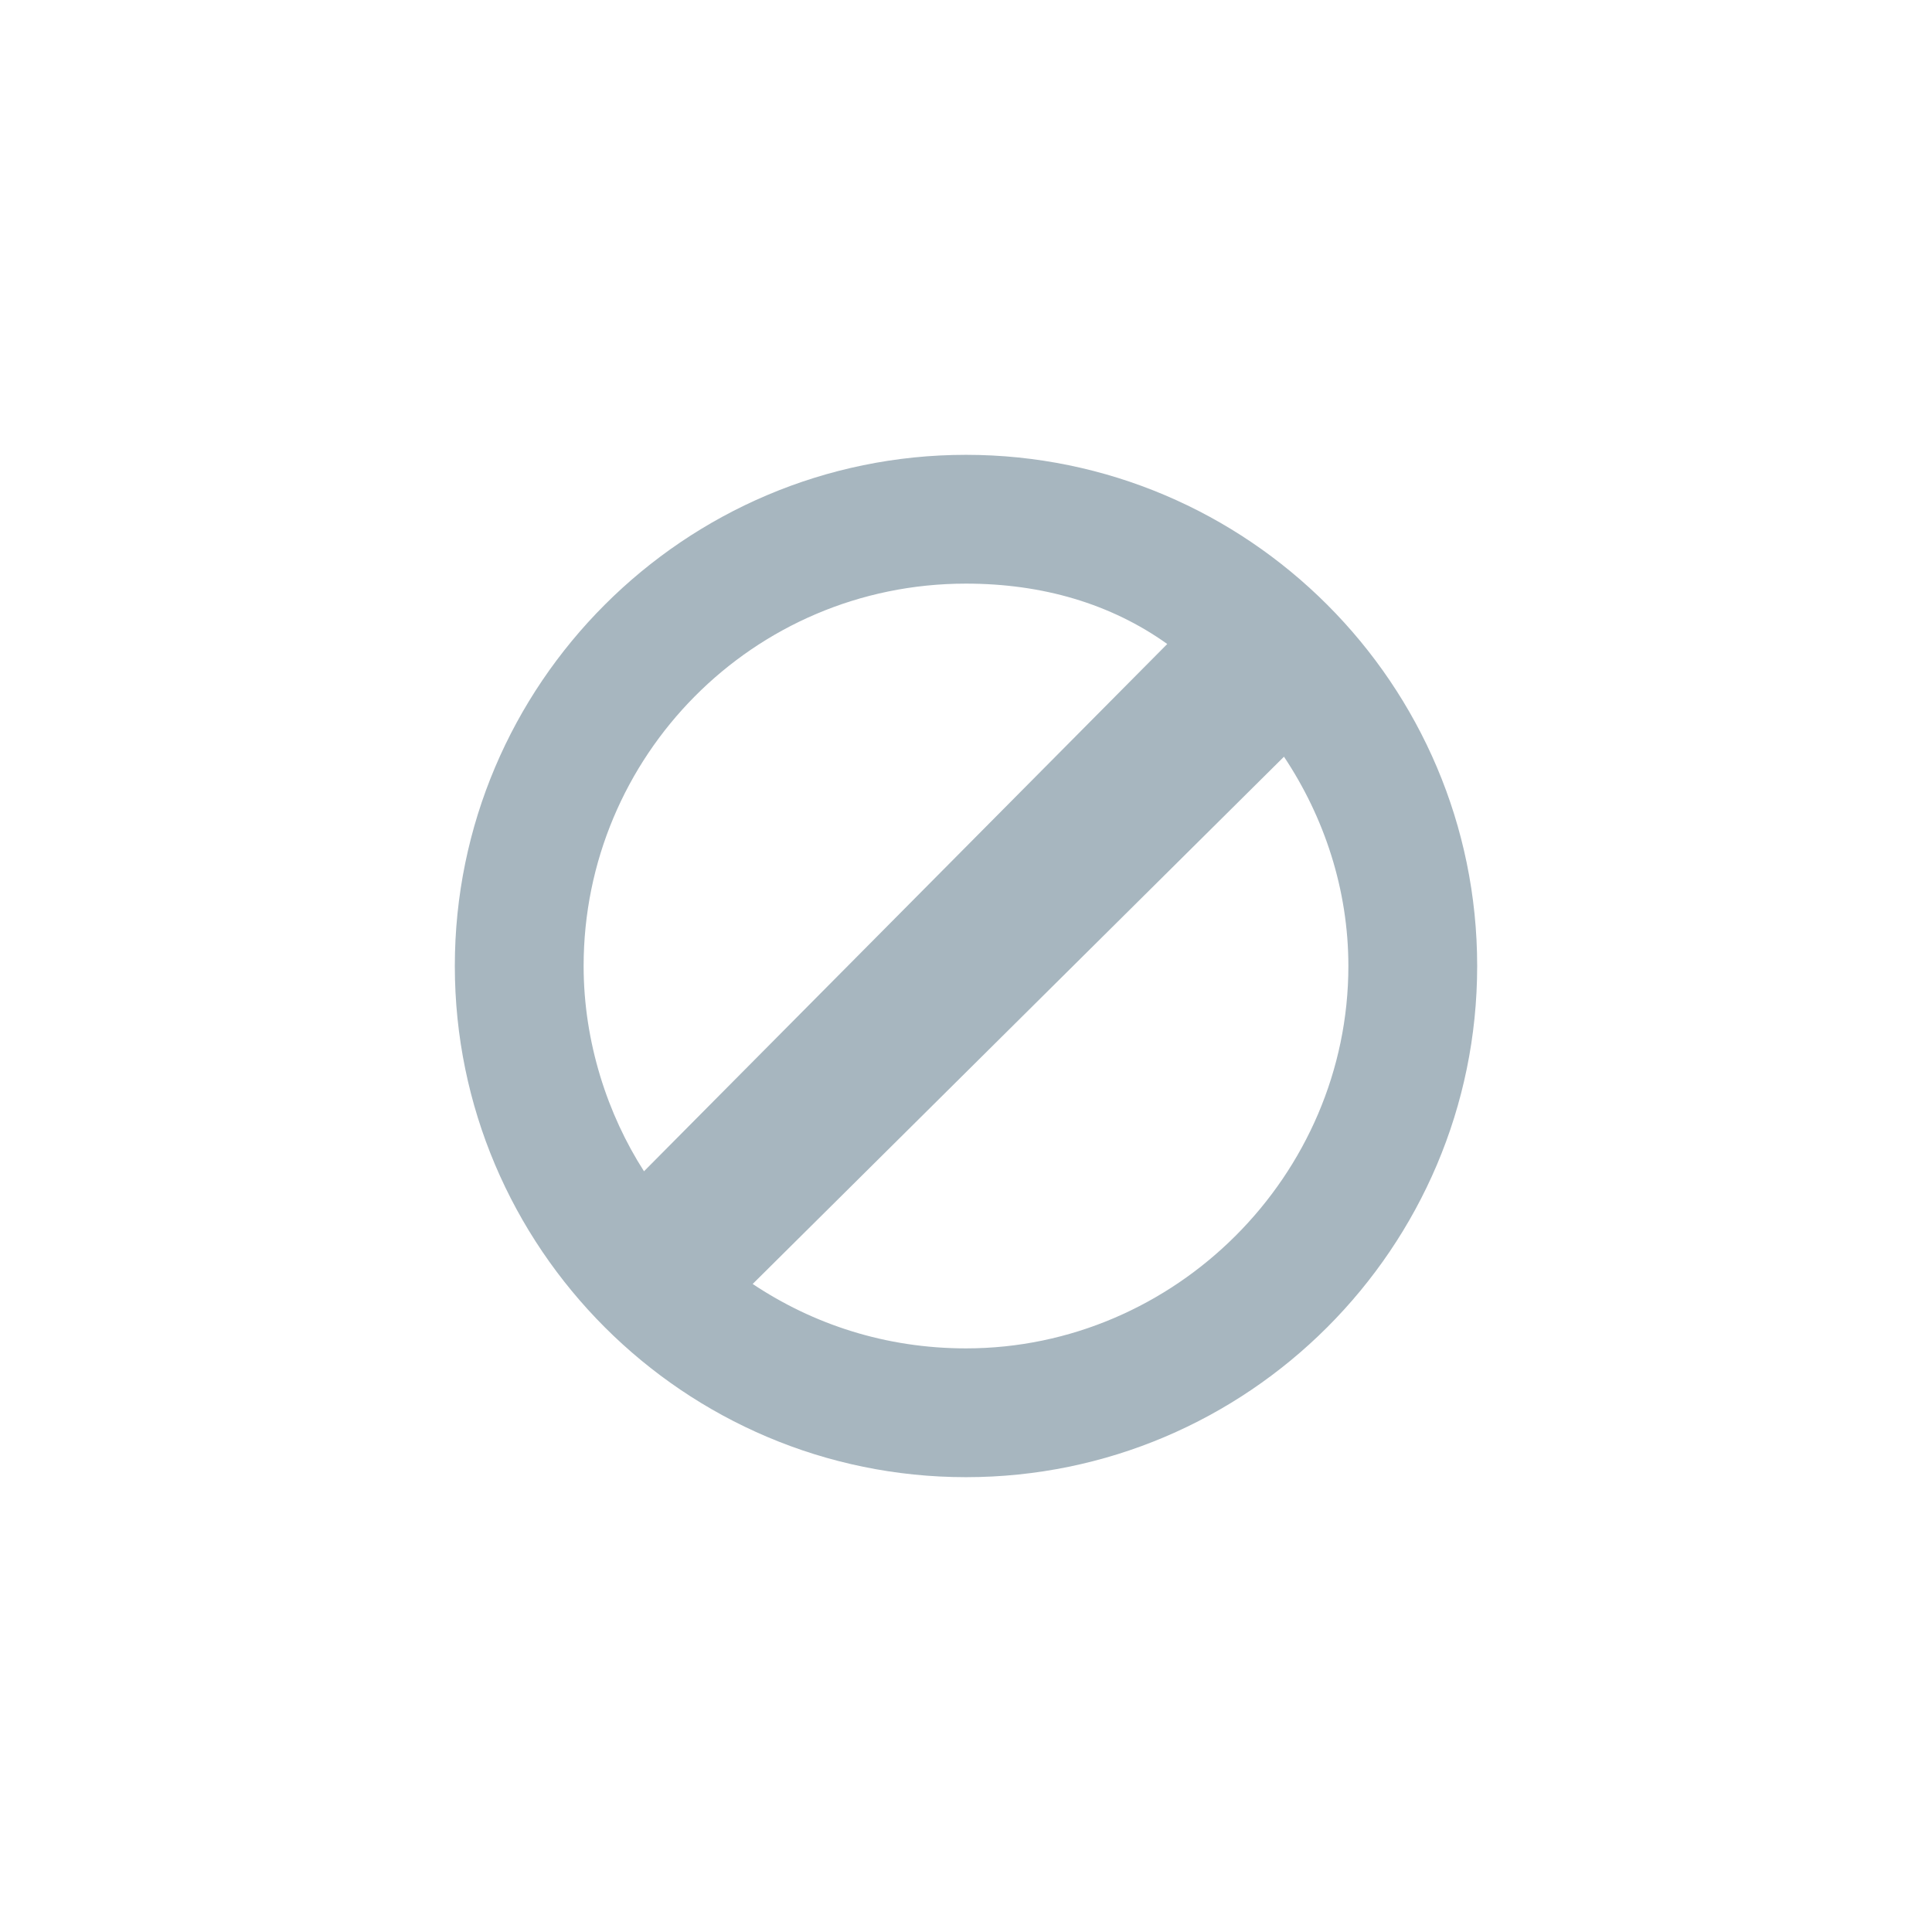
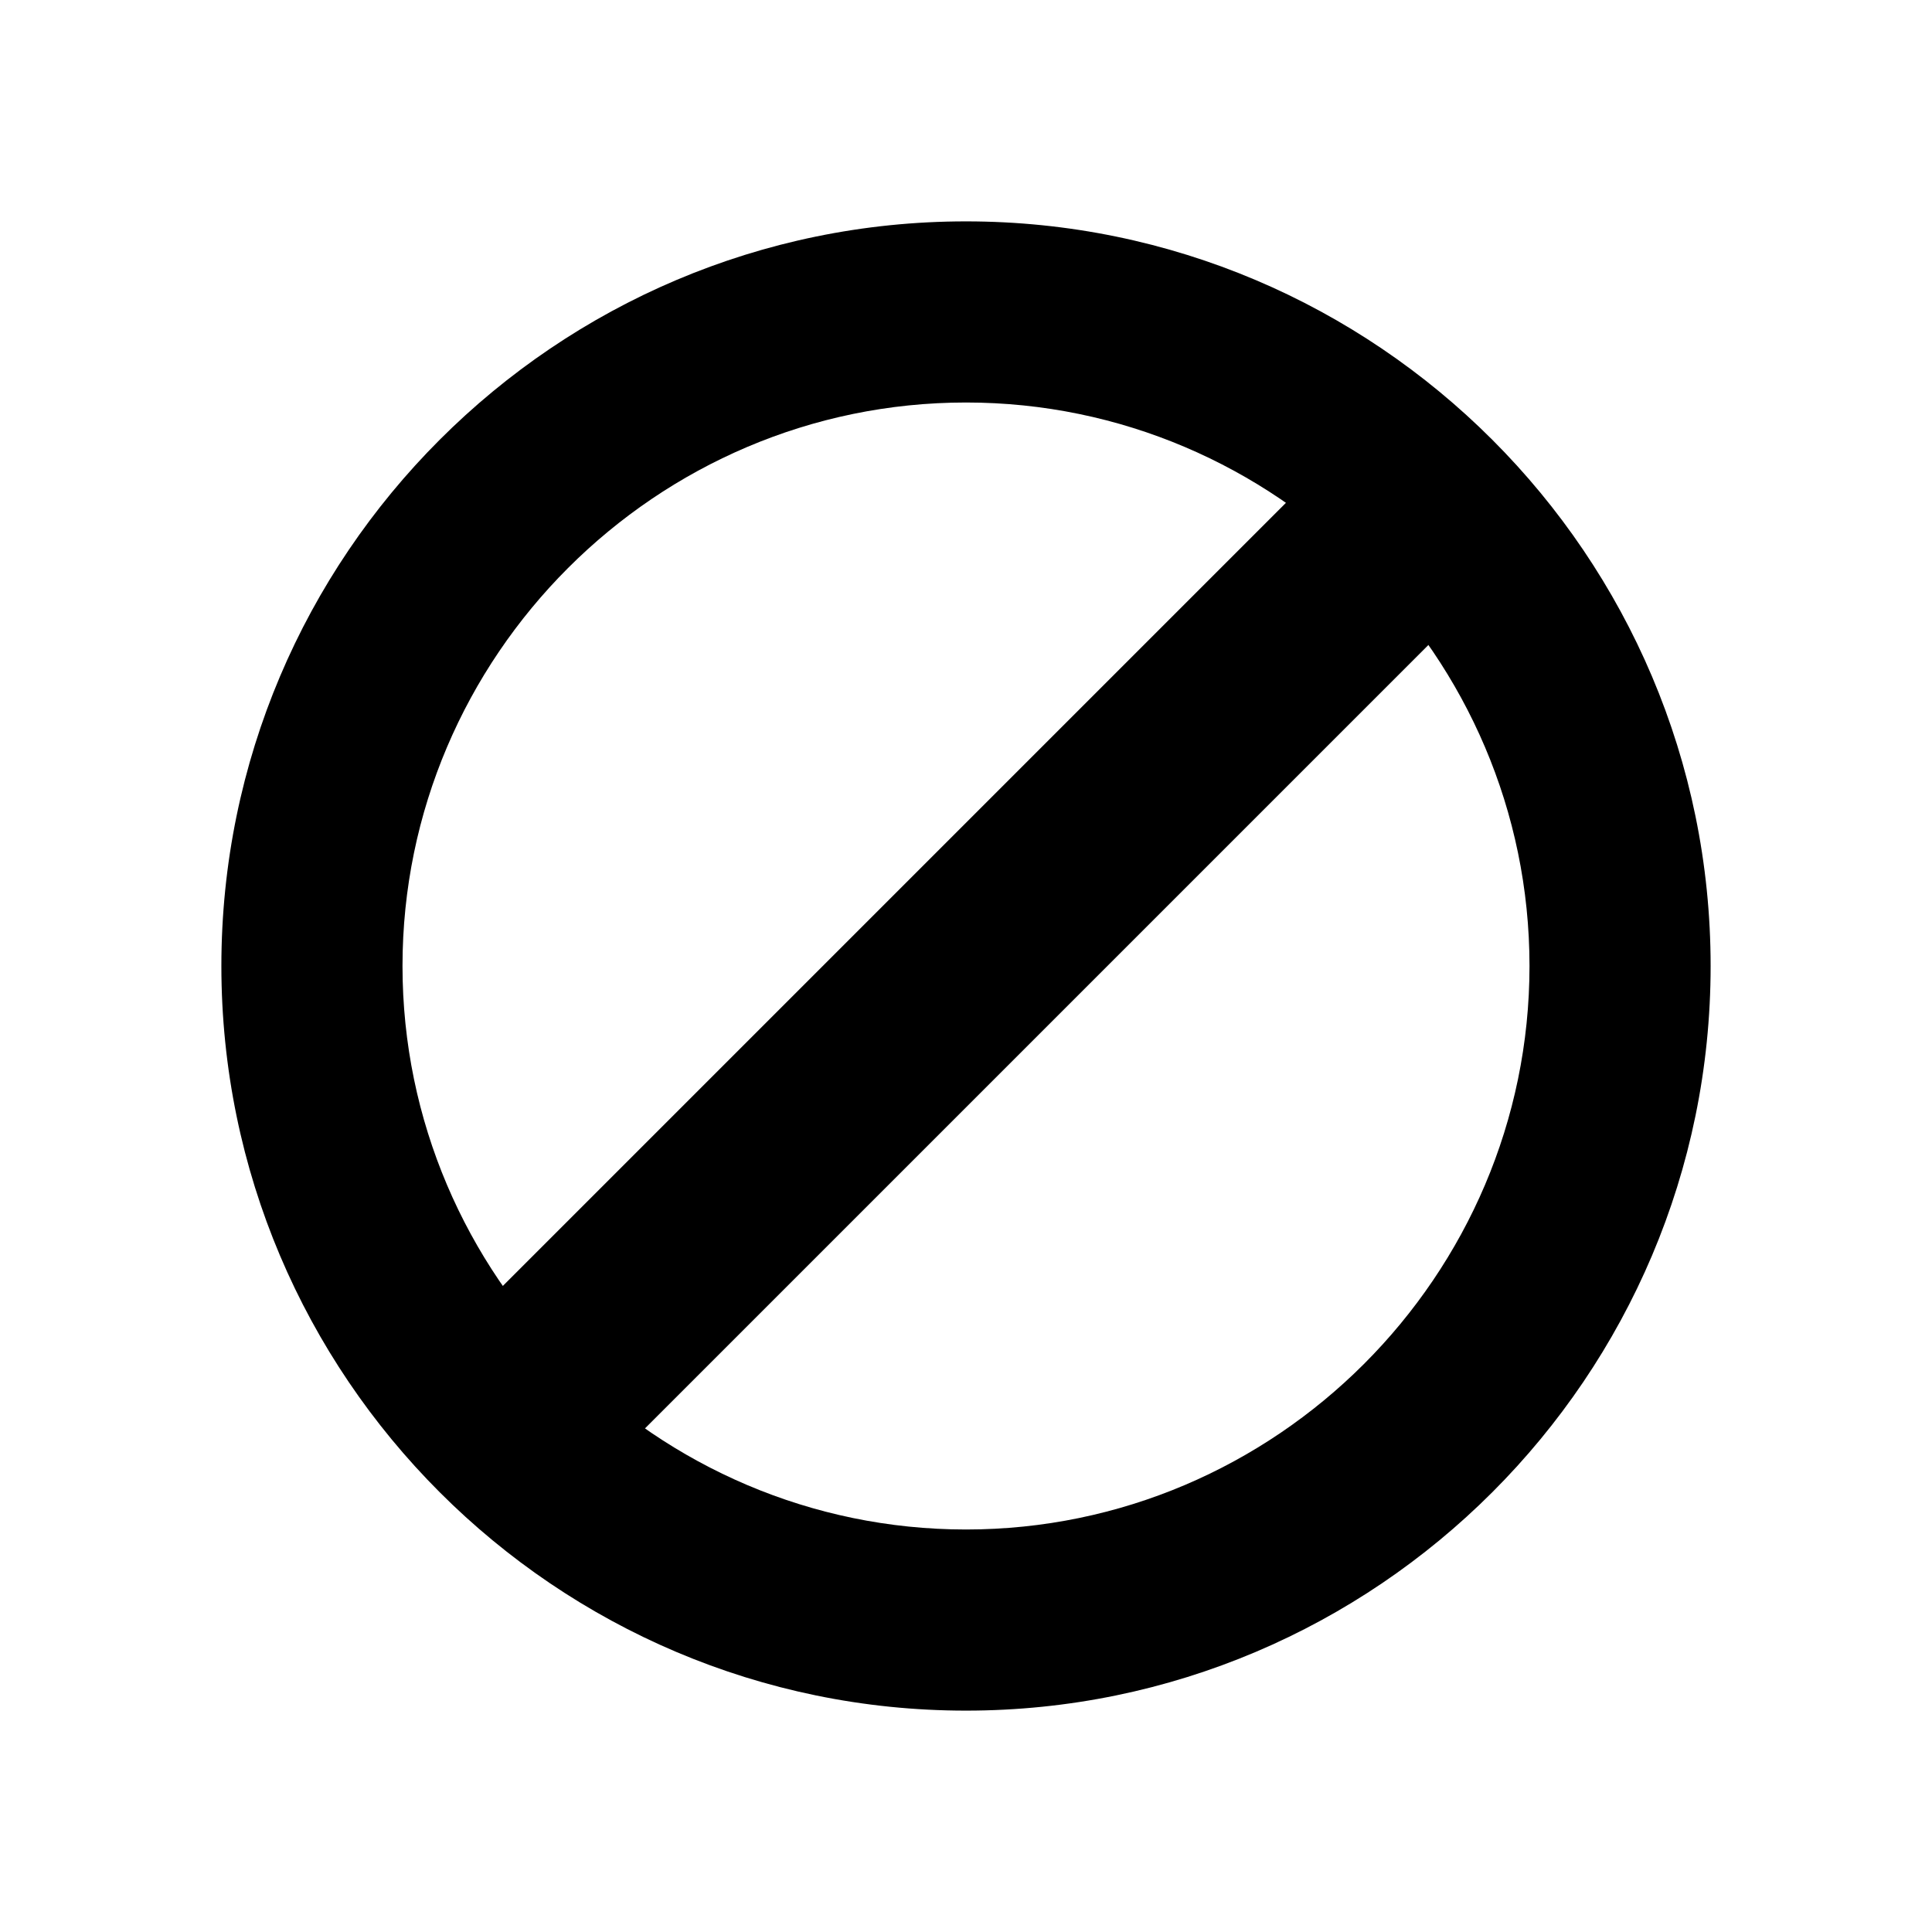
- <svg xmlns="http://www.w3.org/2000/svg" version="1.1" id="Layer_1" x="0px" y="0px" viewBox="-350 644 48 48" style="enable-background:new -350 644 48 48;" xml:space="preserve">
+ <svg xmlns="http://www.w3.org/2000/svg" version="1.1" id="icon" x="0px" y="0px" viewBox="0 0 48 48" style="enable-background:new 0 0 48 48;" xml:space="preserve">
  <style type="text/css">
	.st0{display:none;}
- 	.st1{display:inline;fill:#E6E7E8;}
- 	.st2{display:inline;}
- 	.st3{fill:none;stroke:#544841;stroke-width:8.061200e-02;stroke-miterlimit:10;}
- 	.st4{fill:#A7B6BF;}
</style>
-   <g id="bg" class="st0">
-     <path class="st1" d="M-310.6,692h-30.8c-4.7,0-8.6-3.9-8.6-8.6v-30.8c0-4.7,3.9-8.6,8.6-8.6h30.8c4.7,0,8.6,3.9,8.6,8.6v30.8   C-302,688.1-305.9,692-310.6,692z" />
-   </g>
-   <g id="lines" class="st0">
-     <g class="st2">
-       <line class="st3" x1="-326" y1="644.2" x2="-326" y2="691.8" />
-       <line class="st3" x1="-334.9" y1="644.2" x2="-334.9" y2="691.8" />
-       <line class="st3" x1="-317.1" y1="644.2" x2="-317.1" y2="691.8" />
-       <line class="st3" x1="-305.3" y1="644.2" x2="-305.3" y2="691.8" />
-       <line class="st3" x1="-346.7" y1="644.2" x2="-346.7" y2="691.8" />
-       <line class="st3" x1="-349.8" y1="668" x2="-302.2" y2="668" />
-       <line class="st3" x1="-349.8" y1="659.1" x2="-302.2" y2="659.1" />
-       <line class="st3" x1="-349.8" y1="676.9" x2="-302.2" y2="676.9" />
-       <line class="st3" x1="-349.8" y1="688.7" x2="-302.2" y2="688.7" />
-       <line class="st3" x1="-349.8" y1="647.3" x2="-302.2" y2="647.3" />
-       <line class="st3" x1="-349.8" y1="644.2" x2="-302.2" y2="691.8" />
-       <line class="st3" x1="-349.8" y1="691.8" x2="-302.2" y2="644.2" />
-       <circle class="st3" cx="-326" cy="668" r="12.5" />
-       <circle class="st3" cx="-326" cy="668" r="20.7" />
-       <g id="_x31_20px_icon_102_">
-         <path id="Rectangle_7_102_" class="st3" d="M-335.1,691.8c-5.4,0-8.5,0-11.6-3.1c-3.1-3.1-3.1-6.2-3.1-11.6v-18.2     c0-5.4,0-8.5,3.1-11.6c3.1-3.1,6.2-3.1,11.6-3.1h18.2c5.4,0,8.5,0,11.6,3.1c3.1,3.1,3.1,6.2,3.1,11.6v18.2c0,5.4,0,8.5-3.1,11.6     c-3.1,3.1-6.2,3.1-11.6,3.1C-316.9,691.8-335.1,691.8-335.1,691.8z" />
-       </g>
-       <path class="st3" d="M-326,653.2" />
-       <circle class="st3" cx="-326" cy="668" r="8.8" />
-       <path class="st3" d="M-319.3,669.1c0.1-0.4,0.1-0.7,0.1-1.1s0-0.8-0.1-1.1c-0.5-2.8-2.7-5.1-5.6-5.6c-0.4-0.1-0.8-0.1-1.1-0.1    c-0.4,0-0.8,0-1.1,0.1c-2.9,0.5-5.1,2.7-5.6,5.6c-0.1,0.4-0.1,0.7-0.1,1.1s0,0.8,0.1,1.1c0.5,2.9,2.7,5.1,5.6,5.6    c0.4,0.1,0.7,0.1,1.1,0.1s0.8,0,1.1-0.1C-322,674.2-319.8,672-319.3,669.1z" />
-     </g>
-   </g>
-   <g id="icon">
-     <path class="st4" d="M-326,655.3c-7,0-12.7,5.7-12.7,12.7s5.7,12.7,12.7,12.7s12.7-5.7,12.7-12.7S-319,655.3-326,655.3z    M-335.5,668c0-5.2,4.2-9.5,9.5-9.5c1.9,0,3.6,0.5,5,1.5l-13,13.1C-334.9,671.7-335.5,669.9-335.5,668z M-326,677.5   c-2,0-3.8-0.6-5.3-1.6l13.2-13.1c1,1.5,1.6,3.3,1.6,5.2C-316.5,673.2-320.8,677.5-326,677.5z" />
-   </g>
+   <path id="cancel_1_" class="st0" d="M24,4C13,4,4,13,4,24s9,20,20,20s20-9,20-20S35,4,24,4z M9,24c0-8.2,6.6-15,15-15  c3,0,5.7,0.8,7.9,2.4L11.4,32.1C9.9,29.8,9,27,9,24z M24,39c-3.2,0-6-0.9-8.4-2.5l20.8-20.7C38.1,18.2,39,21,39,24  C39,32.2,32.2,39,24,39z" />
+   <path class="st0" d="M9,24c0-8.2,6.6-15,15-15c3,0,5.7,0.8,7.9,2.4L11.4,32.1C9.9,29.8,9,27,9,24z" />
+   <path class="st0" d="M24,39c-3.2,0-6-0.9-8.4-2.5l20.8-20.7C38.1,18.2,39,21,39,24C39,32.2,32.2,39,24,39z" />
+   <path d="M24,5.5C13.8,5.5,5.5,13.8,5.5,24S13.8,42.5,24,42.5S42.5,34.2,42.5,24S34.2,5.5,24,5.5z M24,38c-7.7,0-14-6.3-14-14  c0-7.7,6.3-14,14-14s14,6.3,14,14C38,31.7,31.7,38,24,38z" />
+   <rect x="7.1" y="21.6" transform="matrix(0.7071 -0.7071 0.7071 0.7071 -10.0572 23.9519)" width="33.6" height="5" />
</svg>
